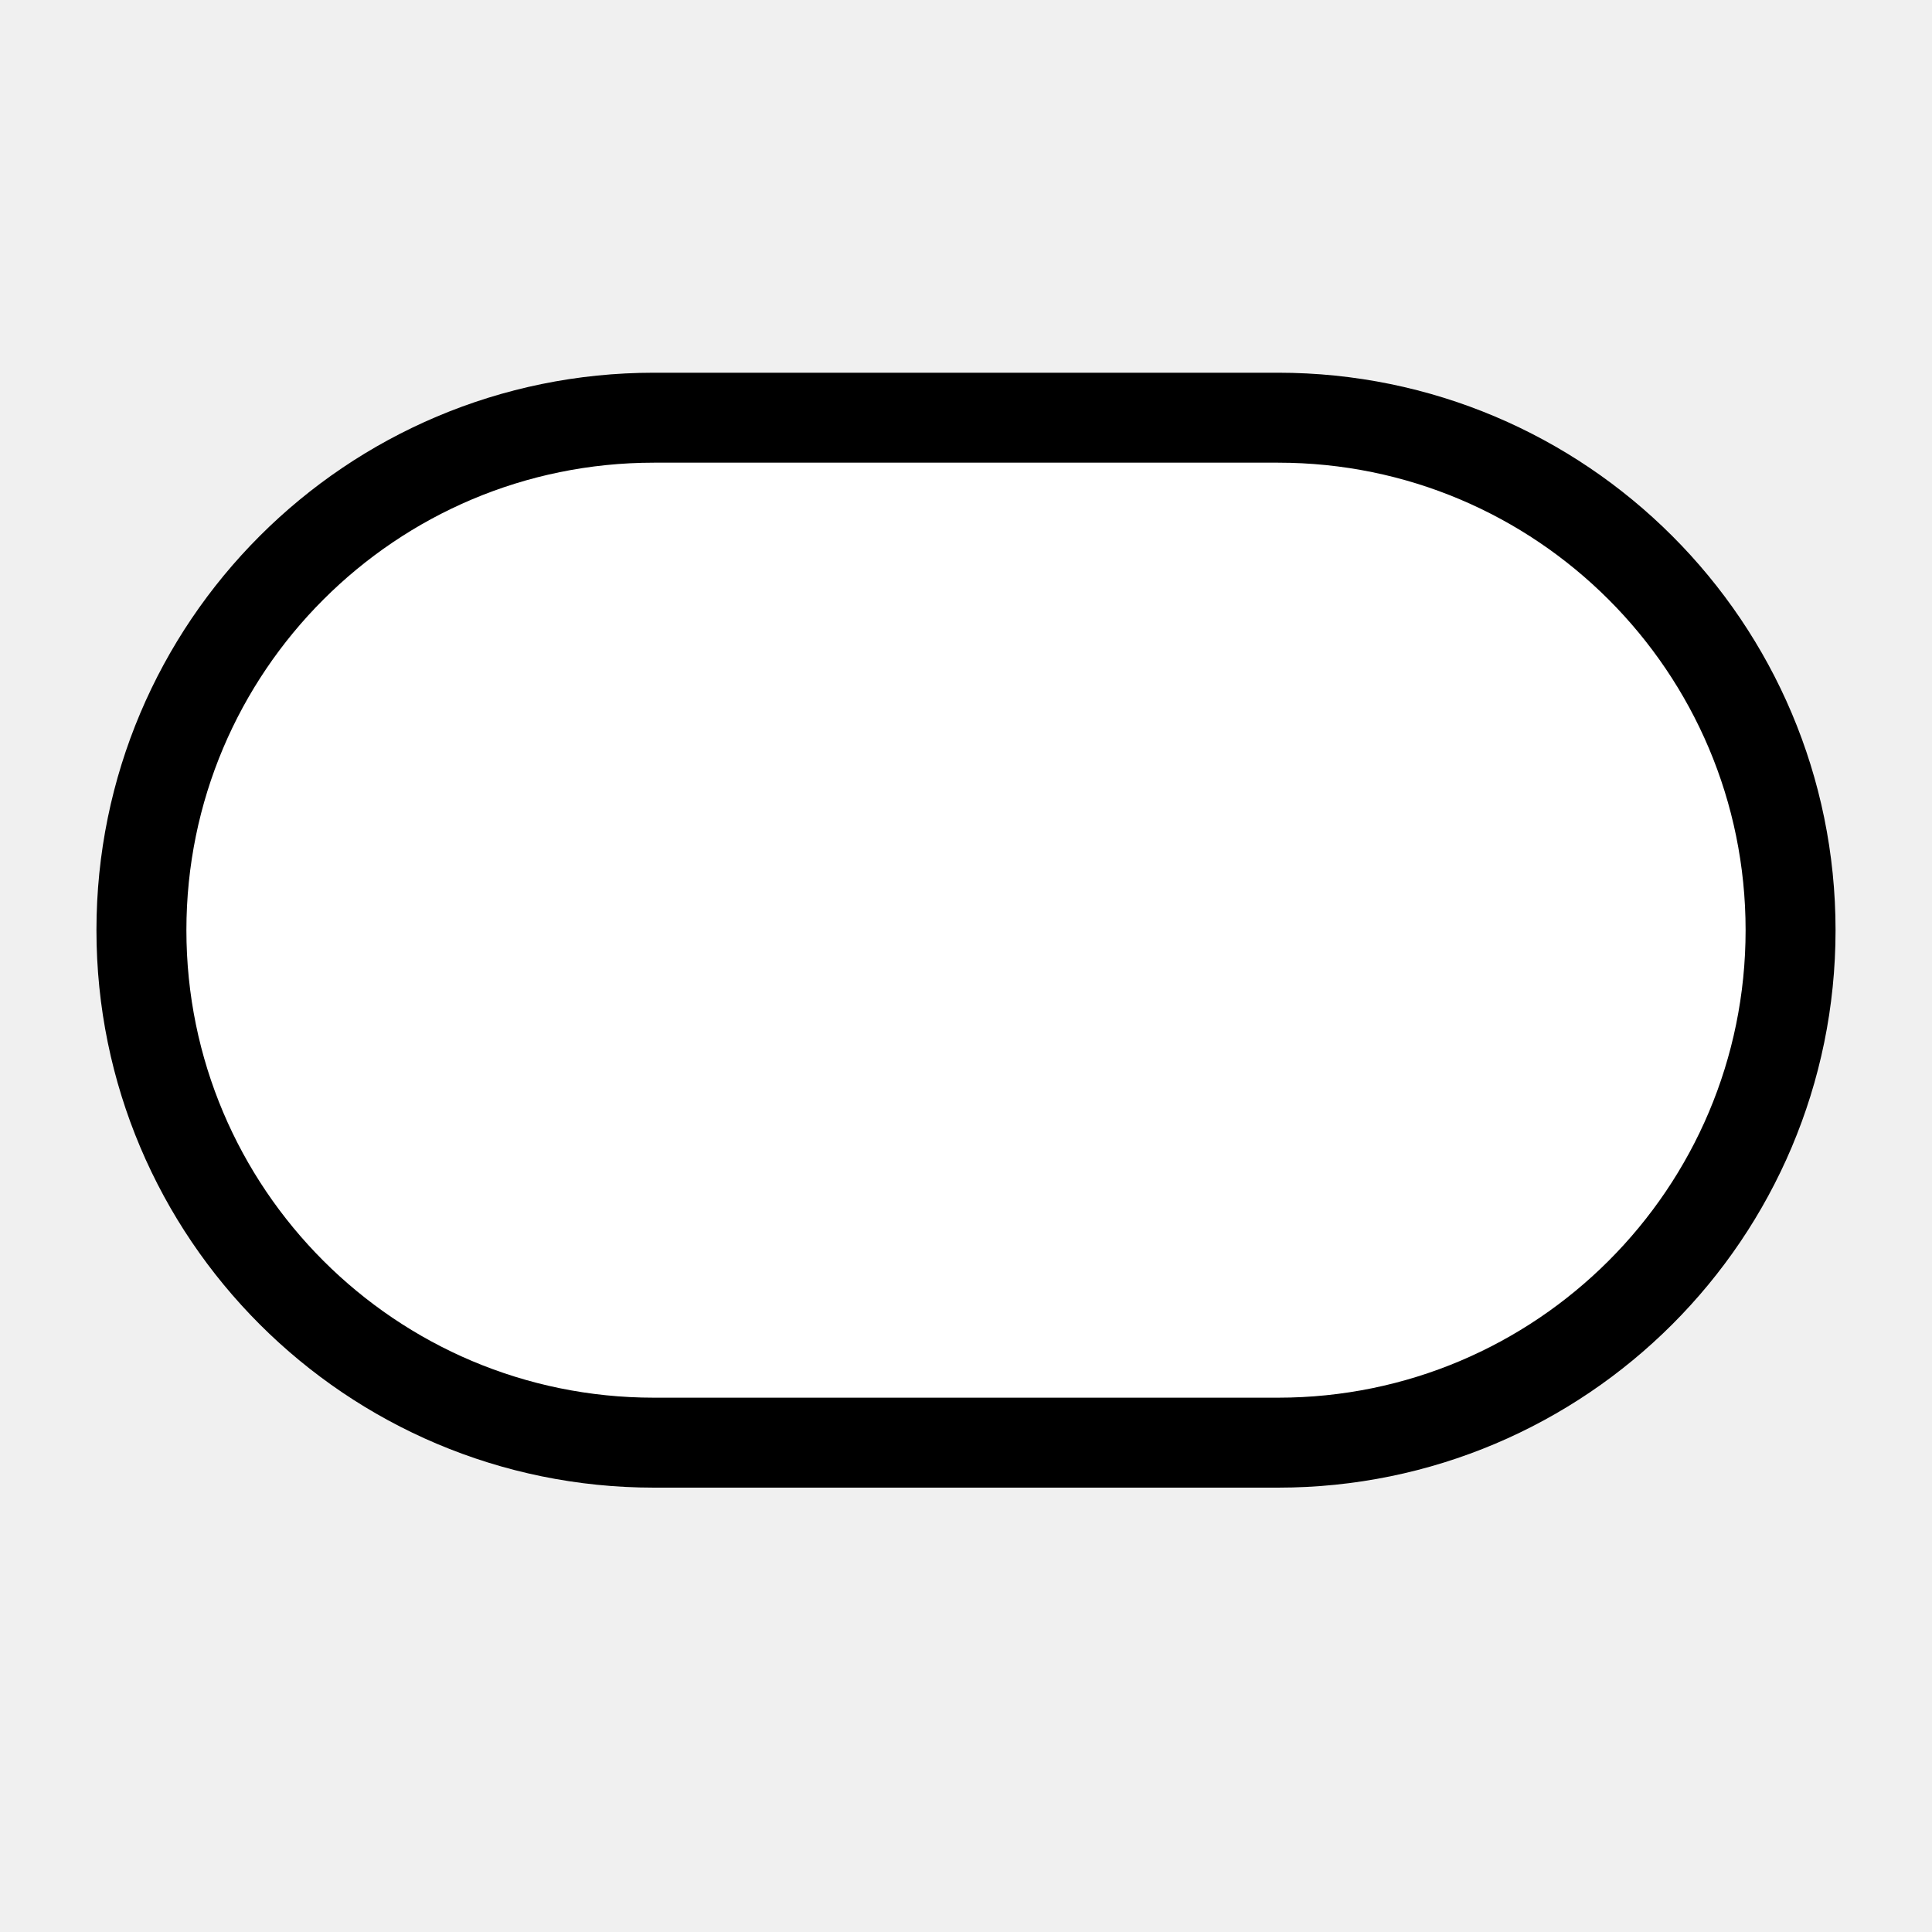
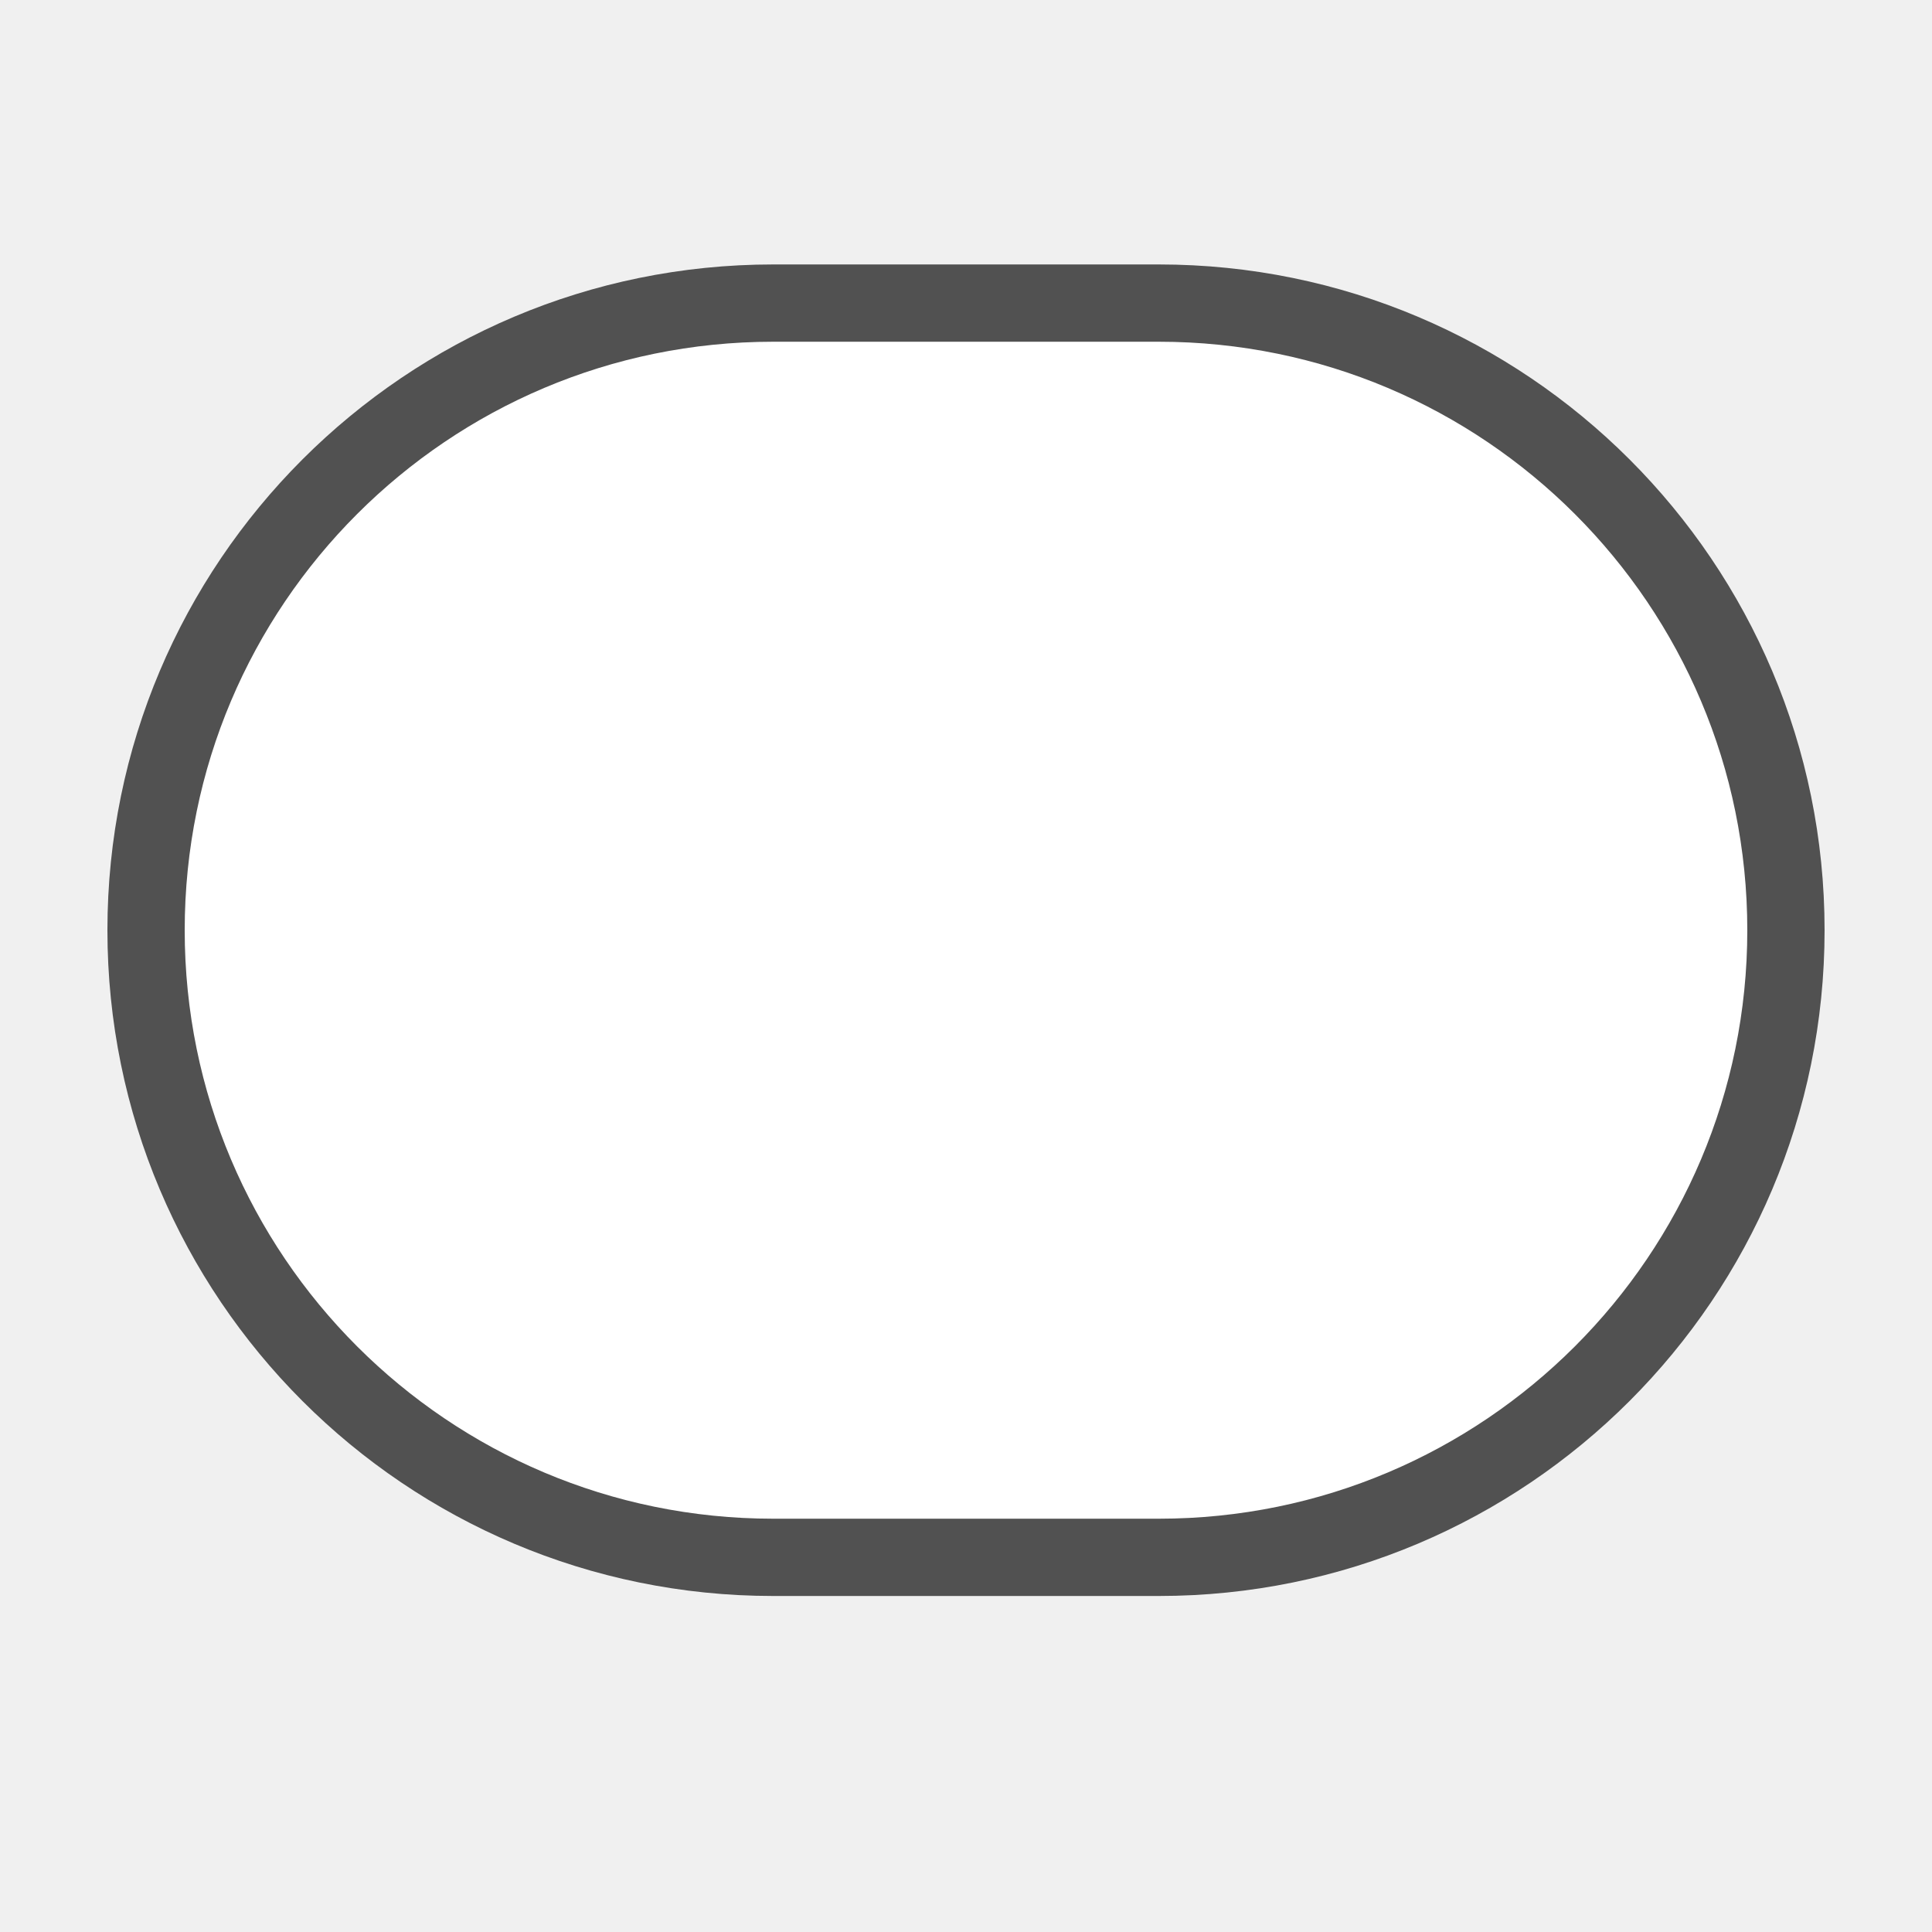
<svg xmlns="http://www.w3.org/2000/svg" version="1.1" id="Слой_1" x="0px" y="0px" width="25" height="25" viewBox="0 0 25 25" enable-background="new 0 0 17.143 17.17" xml:space="preserve">
  <defs id="defs11" />
-   <rect style="color:#000000;clip-rule:evenodd;display:inline;overflow:visible;visibility:visible;opacity:1;isolation:auto;mix-blend-mode:normal;color-interpolation:sRGB;color-interpolation-filters:linearRGB;solid-color:#000000;solid-opacity:1;fill:#ffffff;fill-opacity:1;fill-rule:evenodd;stroke:#000000;stroke-width:1.164;stroke-linecap:butt;stroke-linejoin:miter;stroke-miterlimit:4;stroke-dasharray:none;stroke-dashoffset:0;stroke-opacity:1;marker:none;color-rendering:auto;image-rendering:auto;shape-rendering:auto;text-rendering:auto;enable-background:accumulate" id="rect4135" width="21.34" height="13.263" x="1.83" y="5.405" ry="6.632" />
+   <rect style="color:#000000;clip-rule:evenodd;display:inline;overflow:visible;visibility:visible;opacity:1;isolation:auto;mix-blend-mode:normal;color-interpolation:sRGB;color-interpolation-filters:linearRGB;solid-color:#000000;solid-opacity:1;fill:#ffffff;fill-opacity:1;fill-rule:evenodd;stroke:#515151;stroke-width:1;stroke-linecap:butt;stroke-linejoin:miter;stroke-miterlimit:4;stroke-dasharray:none;stroke-dashoffset:0;stroke-opacity:1;marker:none;color-rendering:auto;image-rendering:auto;shape-rendering:auto;text-rendering:auto;enable-background:accumulate" id="rect4135" width="21.22" height="16.23" x="1.89" y="3.922" ry="8.115" />
</svg>
